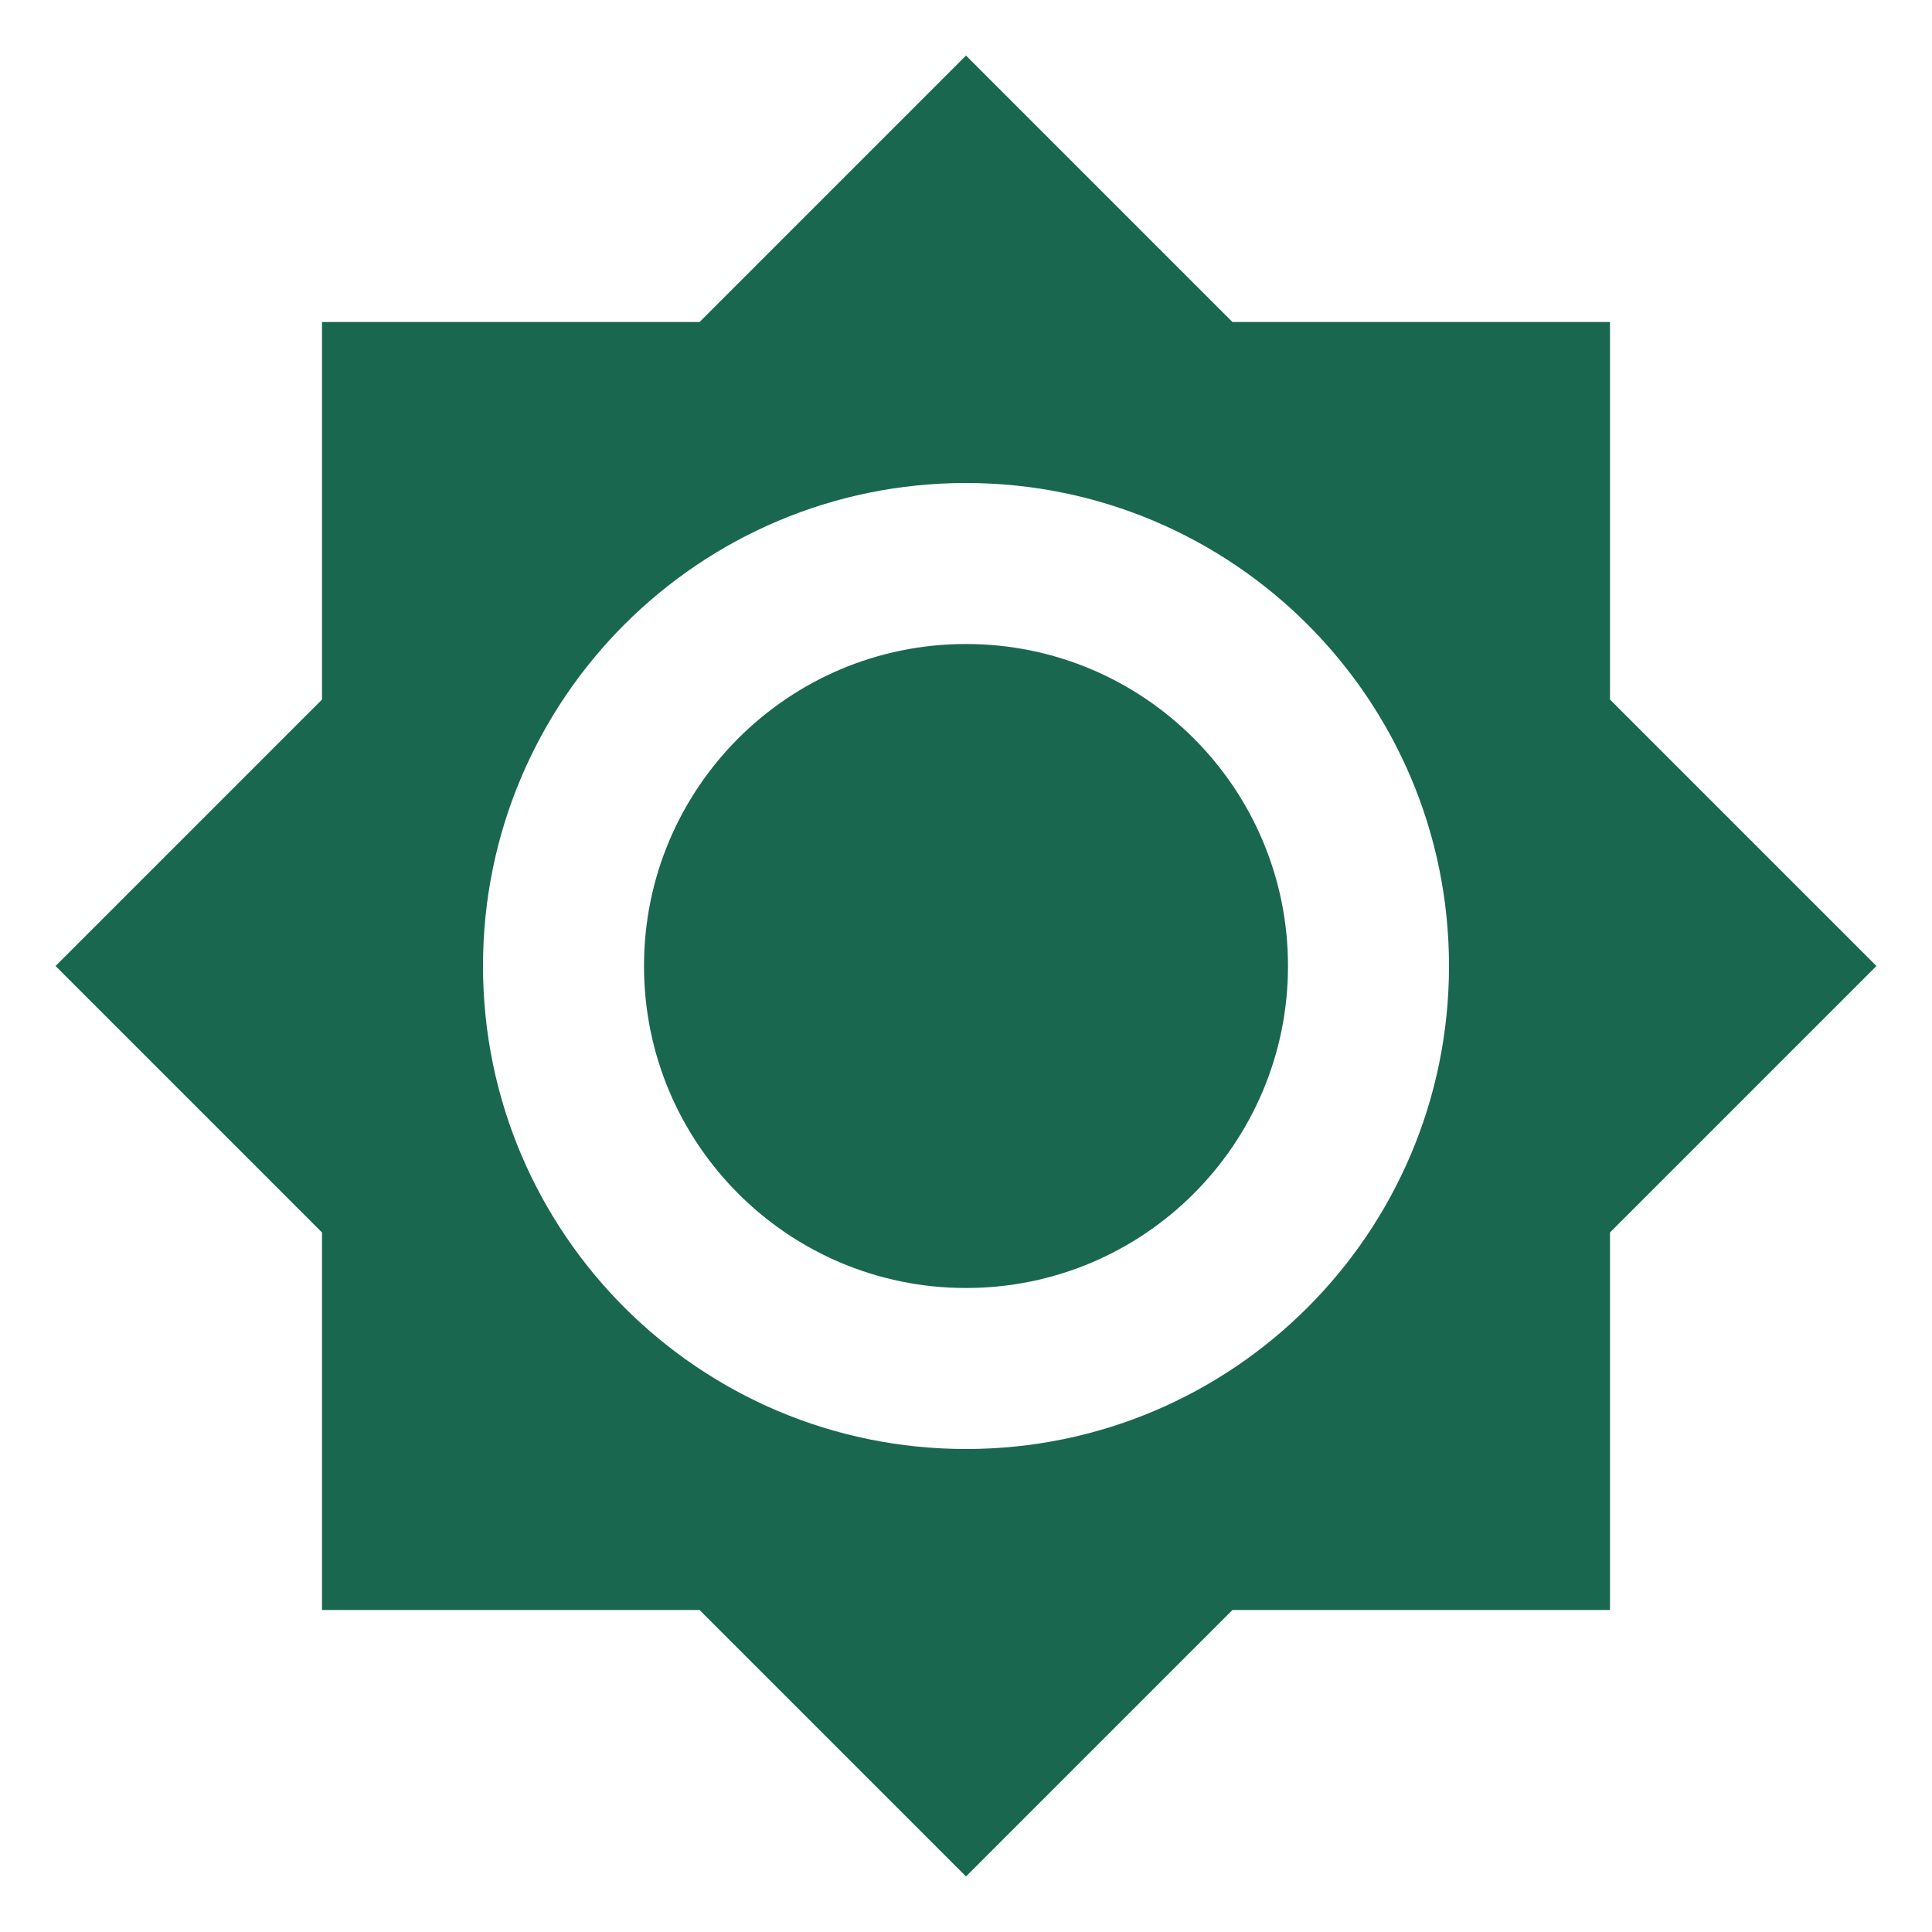
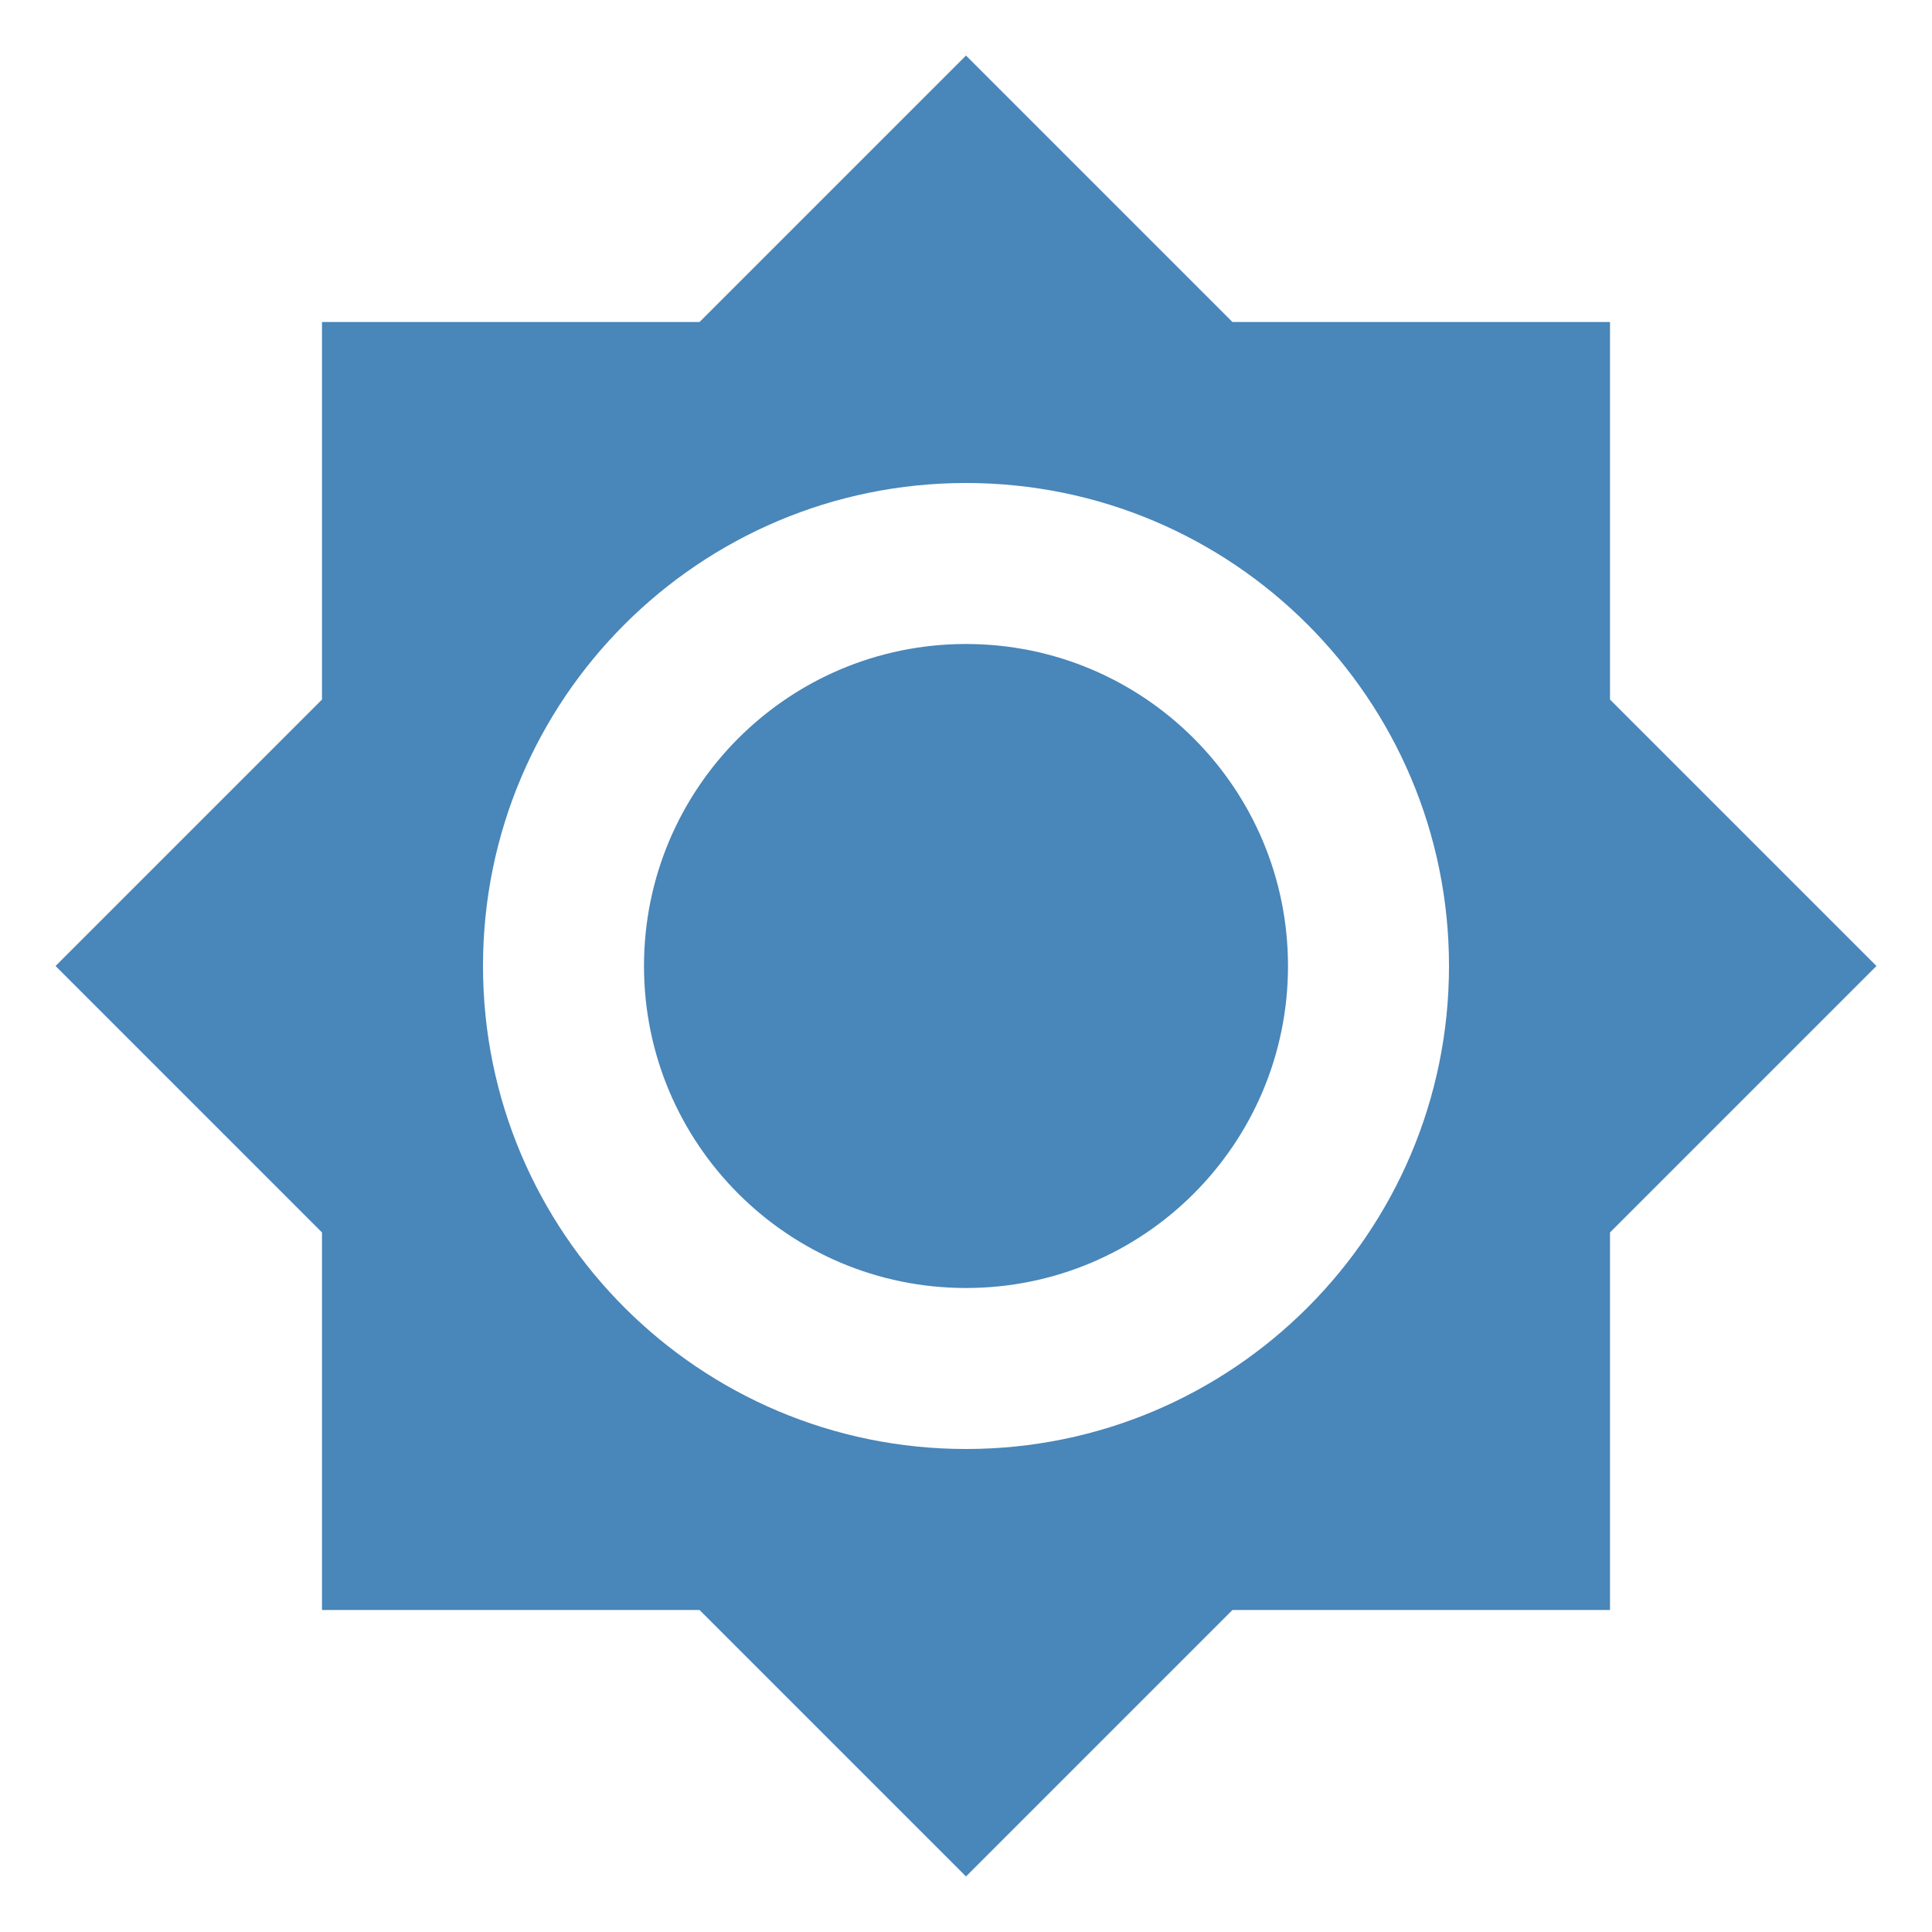
<svg xmlns="http://www.w3.org/2000/svg" viewBox="0 0 24 24">
-   <path d="M12,8A4,4 0 0,0 8,12A4,4 0 0,0 12,16A4,4 0 0,0 16,12A4,4 0 0,0 12,8M12,18A6,6 0 0,1 6,12A6,6 0 0,1 12,6A6,6 0 0,1 18,12A6,6 0 0,1 12,18M20,8.69V4H15.31L12,0.69L8.69,4H4V8.69L0.69,12L4,15.31V20H8.69L12,23.31L15.31,20H20V15.31L23.31,12L20,8.69Z" fill="#1A6750" />
+   <path d="M12,8A4,4 0 0,0 8,12A4,4 0 0,0 12,16A4,4 0 0,0 16,12A4,4 0 0,0 12,8M12,18A6,6 0 0,1 6,12A6,6 0 0,1 12,6A6,6 0 0,1 18,12A6,6 0 0,1 12,18M20,8.69V4H15.31L12,0.69L8.69,4H4V8.69L0.69,12L4,15.31V20H8.69L12,23.31L15.31,20H20V15.31L23.31,12L20,8.69Z" fill="#4986B9" />
</svg>
